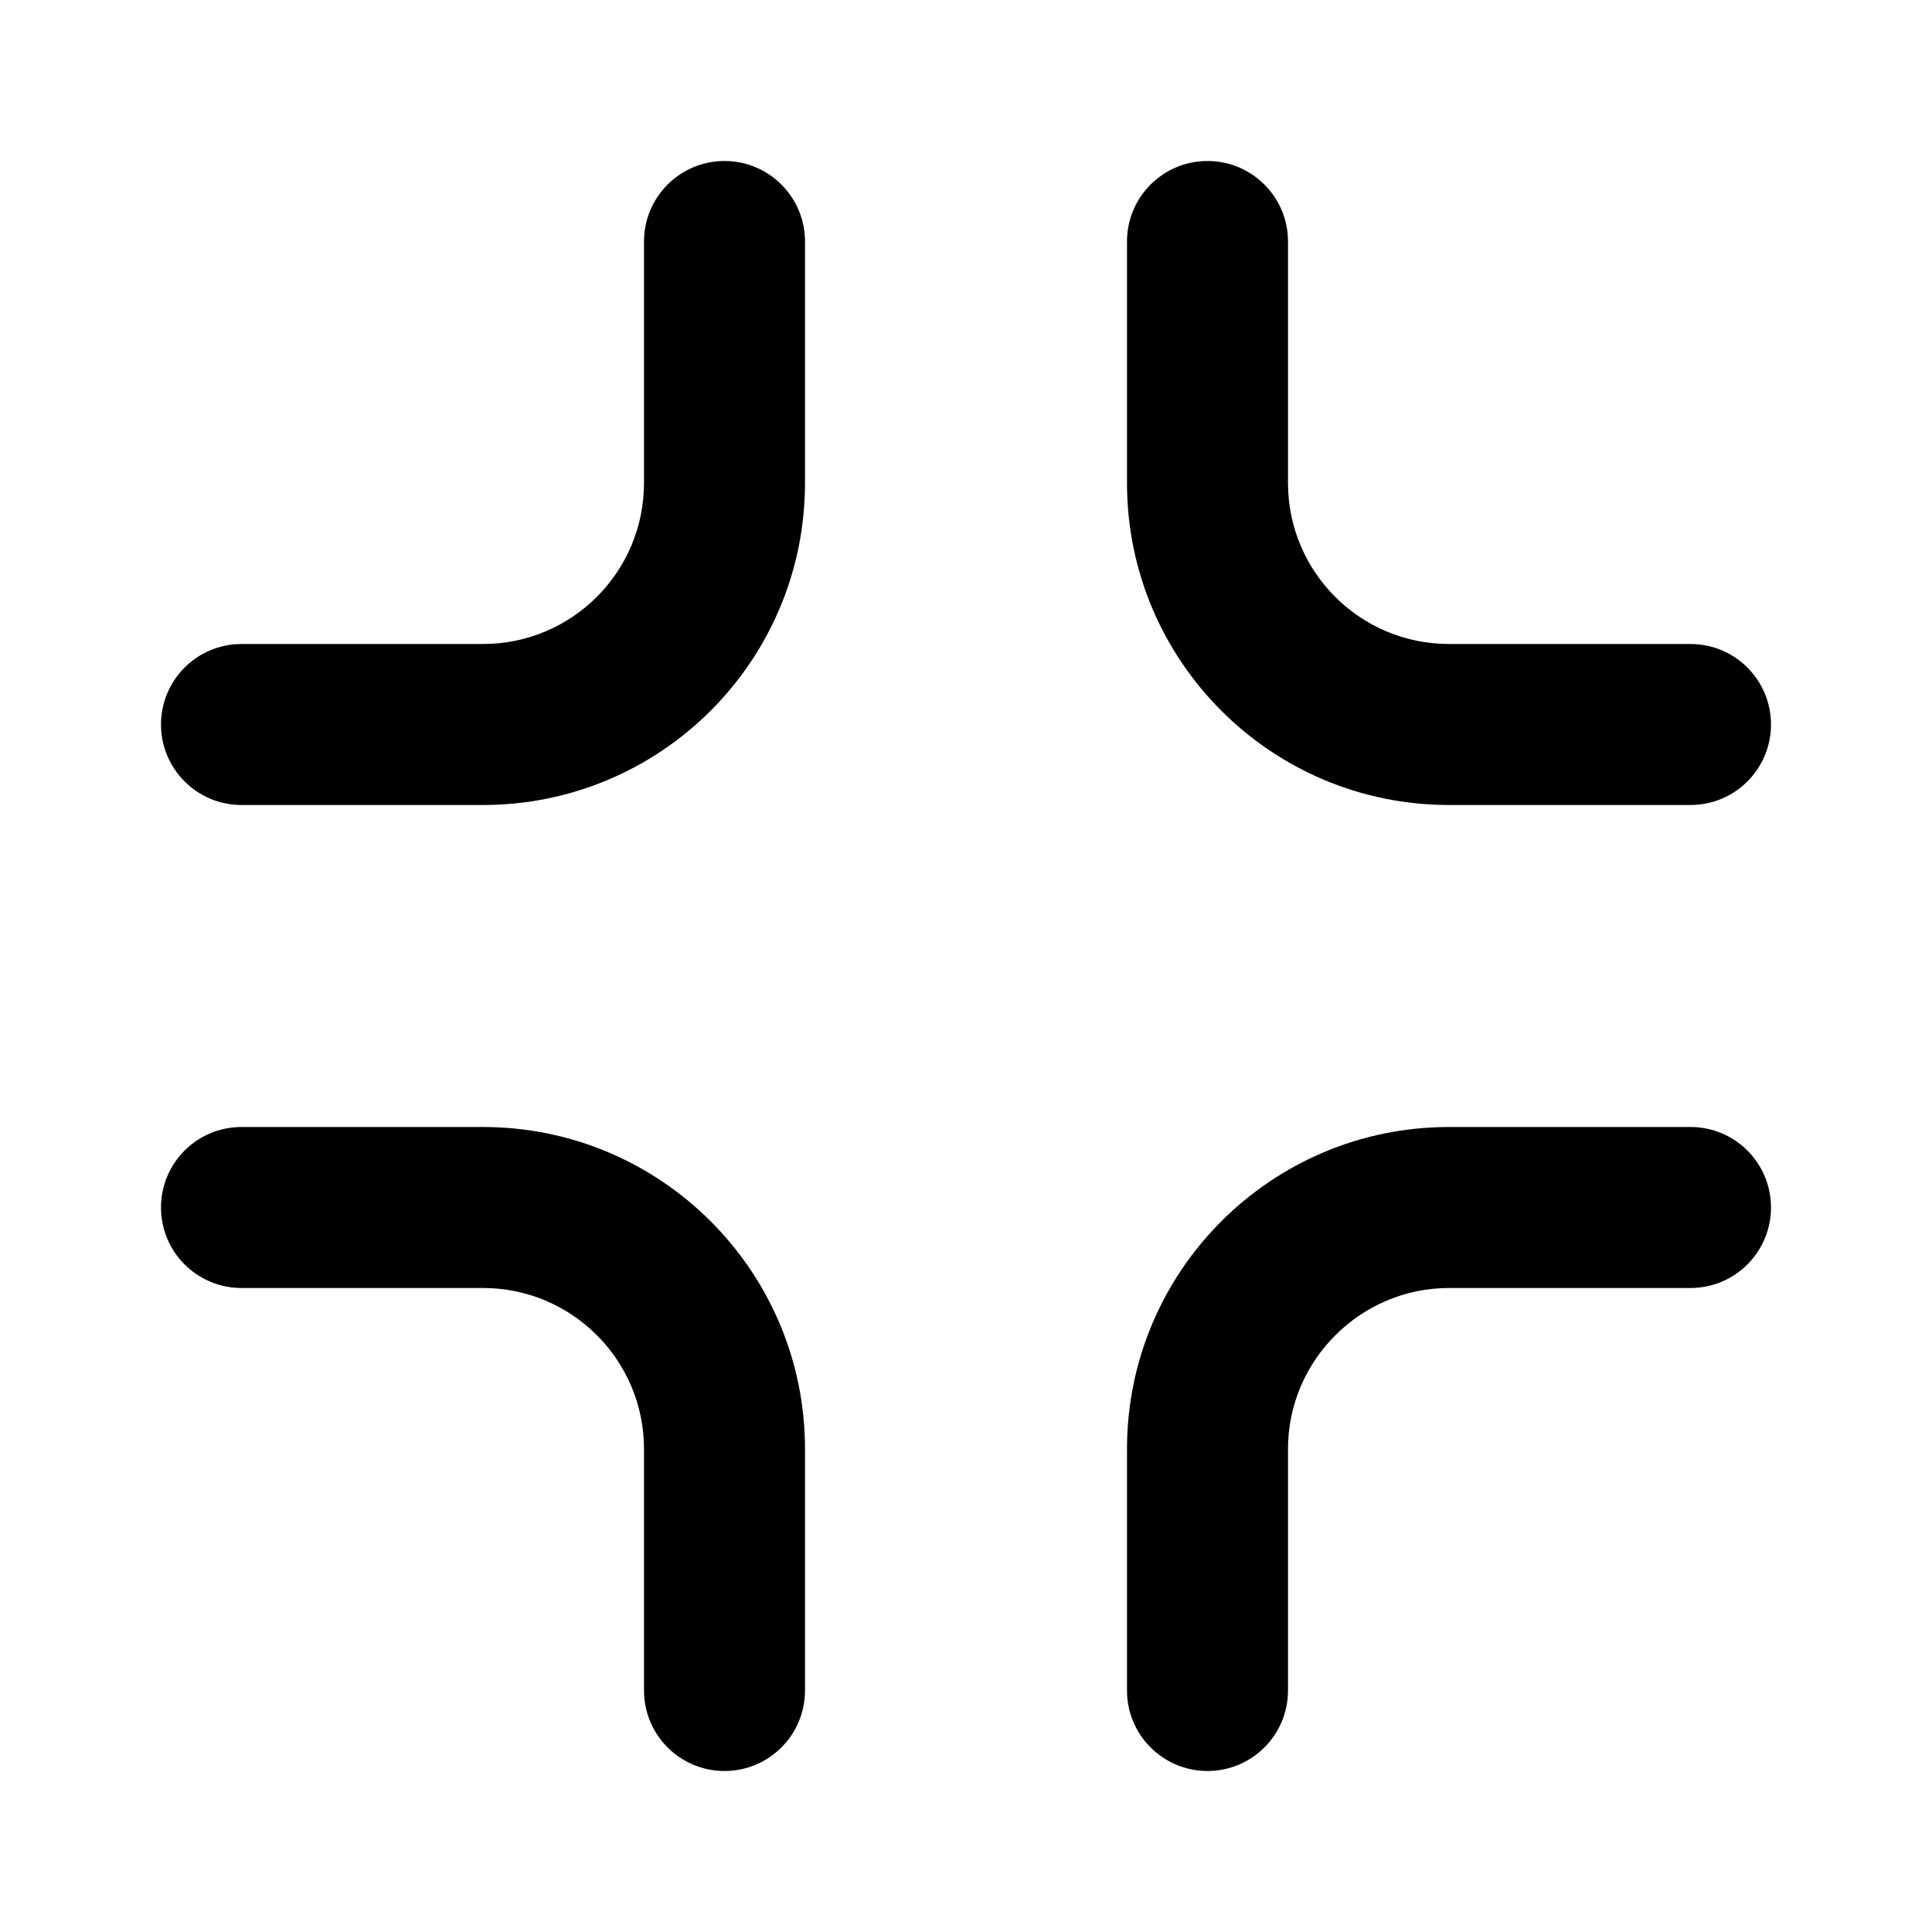
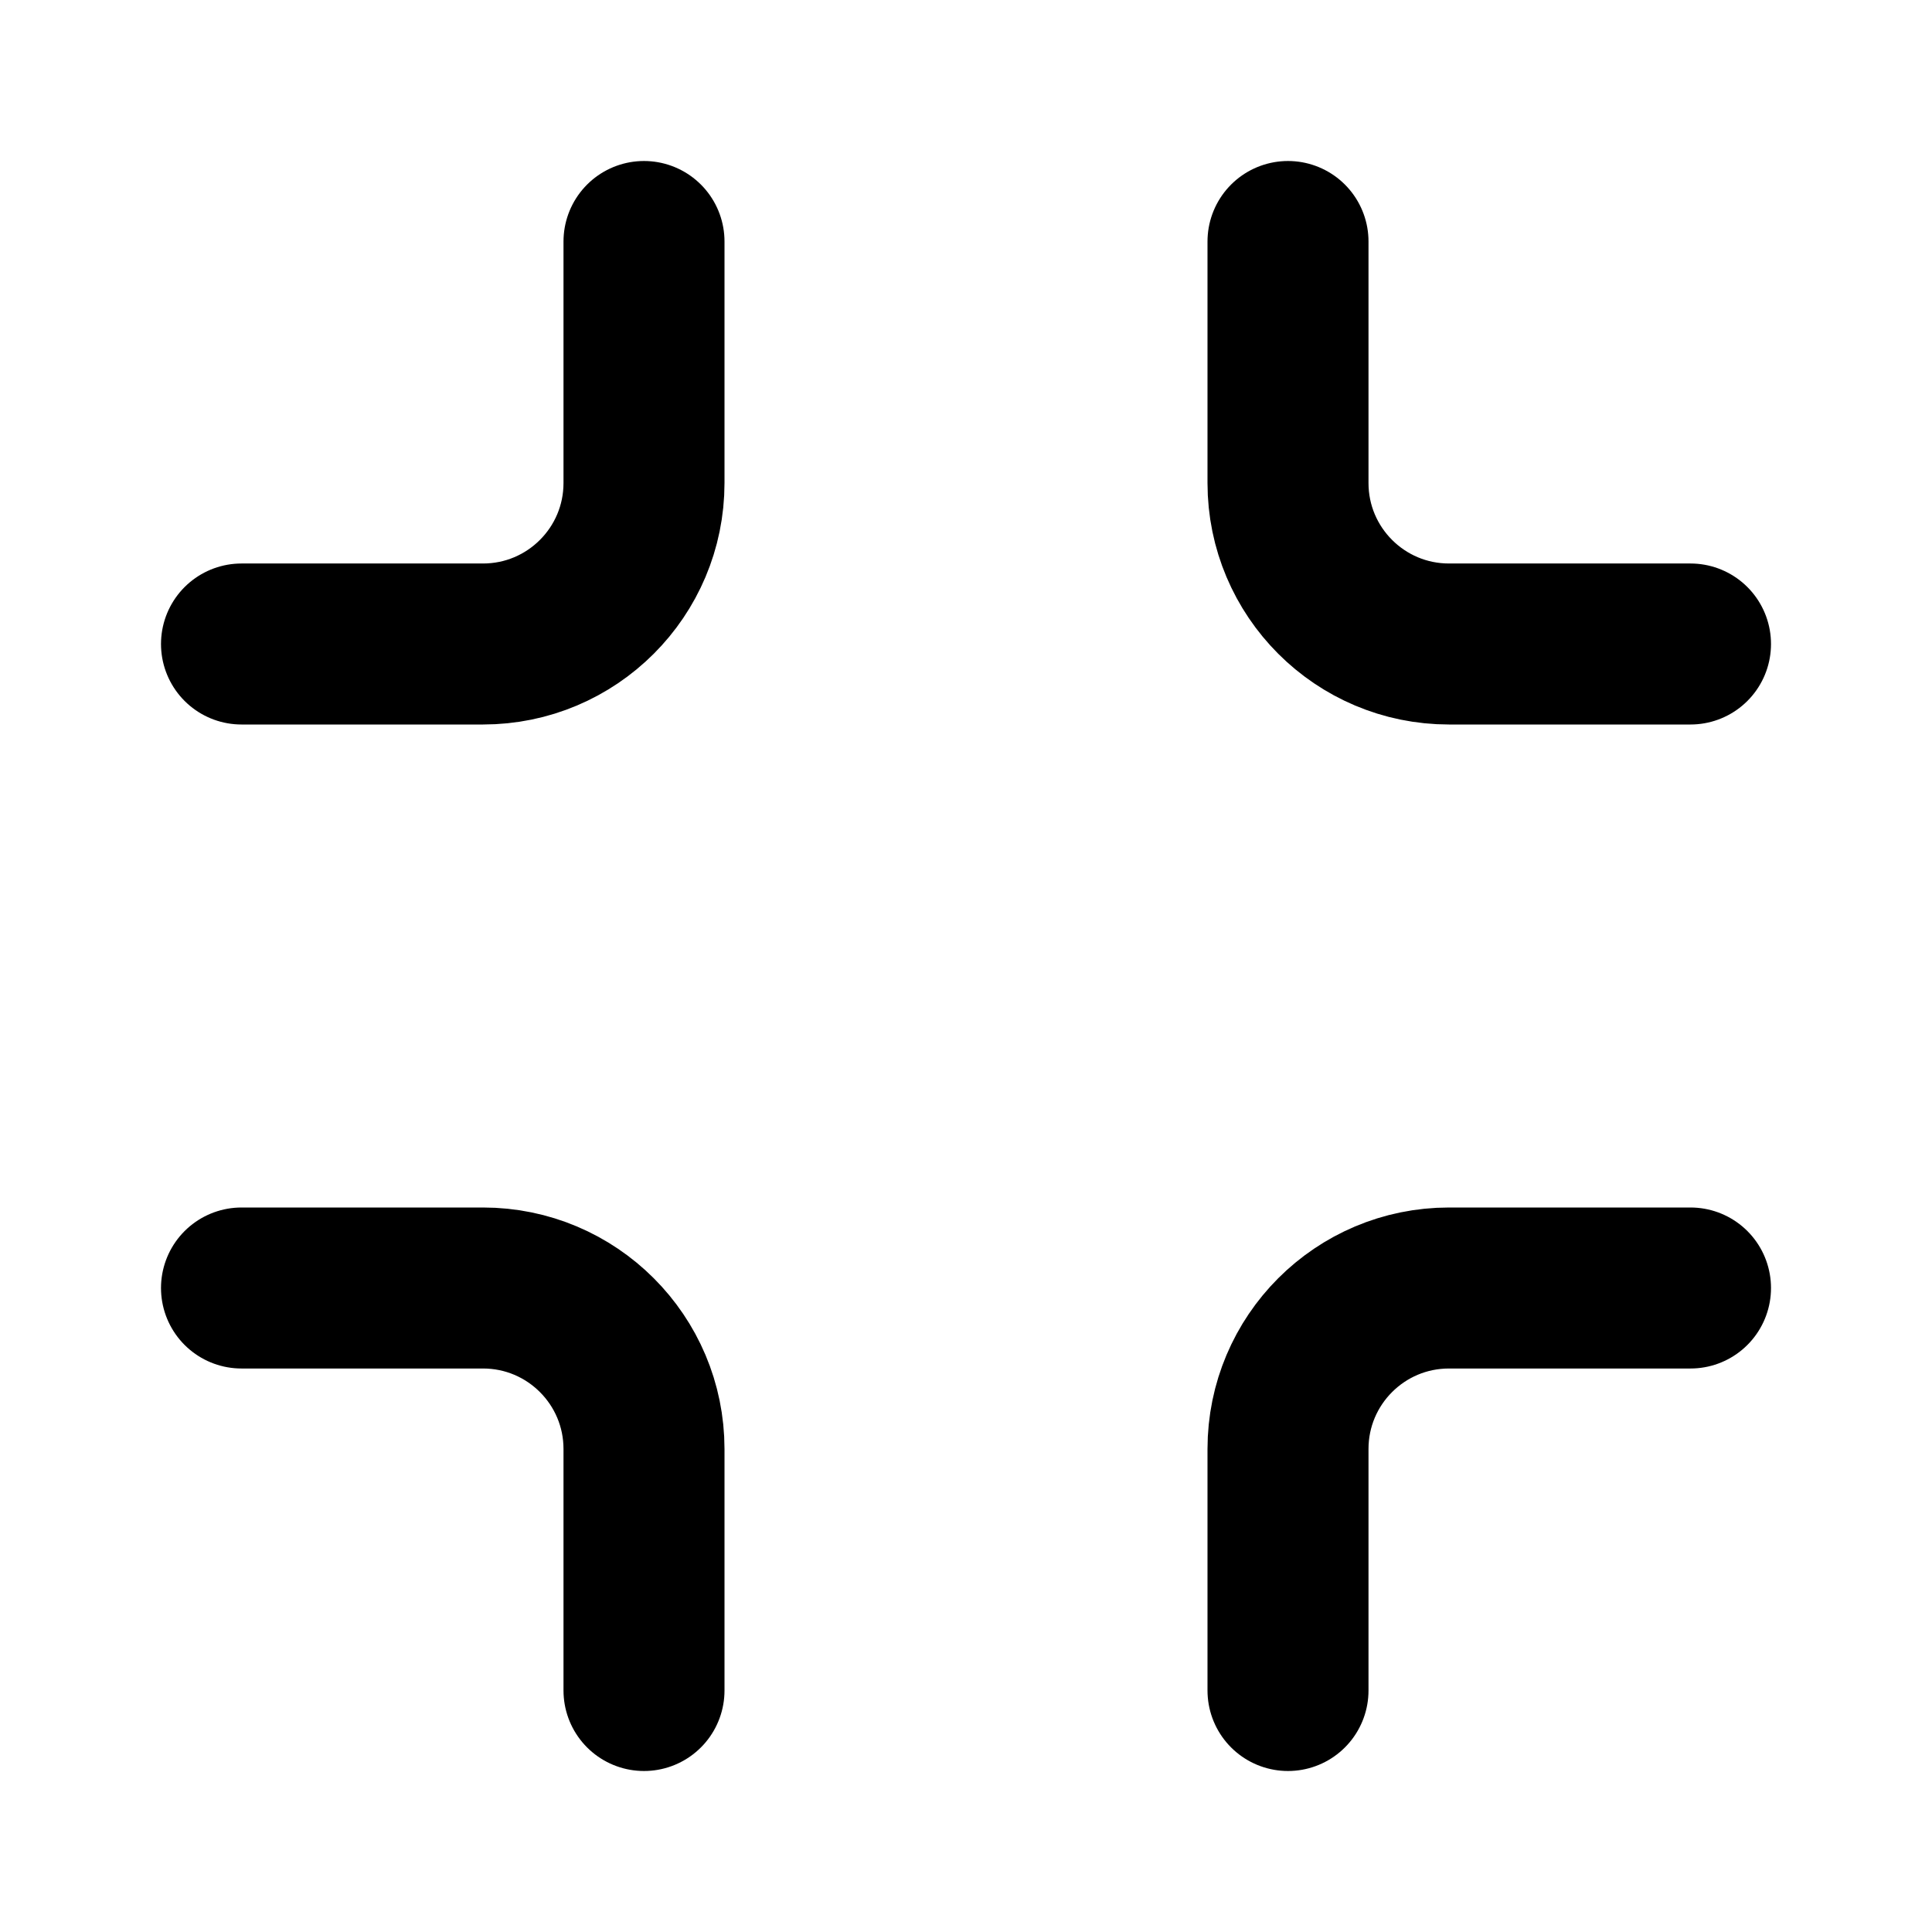
- <svg xmlns="http://www.w3.org/2000/svg" width="20" height="20" aria-hidden="true" role="img" fill="none" viewBox="0 0 24 24">
-   <path fill="currentColor" d="M8 6a2 2 0 0 1-2 2H3a1 1 0 0 0 0 2h3a4 4 0 0 0 4-4V3a1 1 0 0 0-2 0v3ZM8 18a2 2 0 0 0-2-2H3a1 1 0 1 1 0-2h3a4 4 0 0 1 4 4v3a1 1 0 1 1-2 0v-3ZM18 8a2 2 0 0 1-2-2V3a1 1 0 1 0-2 0v3a4 4 0 0 0 4 4h3a1 1 0 1 0 0-2h-3ZM16 18c0-1.1.9-2 2-2h3a1 1 0 1 0 0-2h-3a4 4 0 0 0-4 4v3a1 1 0 1 0 2 0v-3Z" />
+ <svg xmlns="http://www.w3.org/2000/svg" viewBox="0 0 24 24" fill="none" stroke="currentColor" stroke-width="2" stroke-linecap="round" stroke-linejoin="round">
+   <path d="M8 3V6A2 2 0 0 1 6 8H3M21 8H18a2 2 0 0 1-2-2V3M3 16H6a2 2 0 0 1 2 2v3m8 0V18a2 2 0 0 1 2-2h3" />
</svg>
